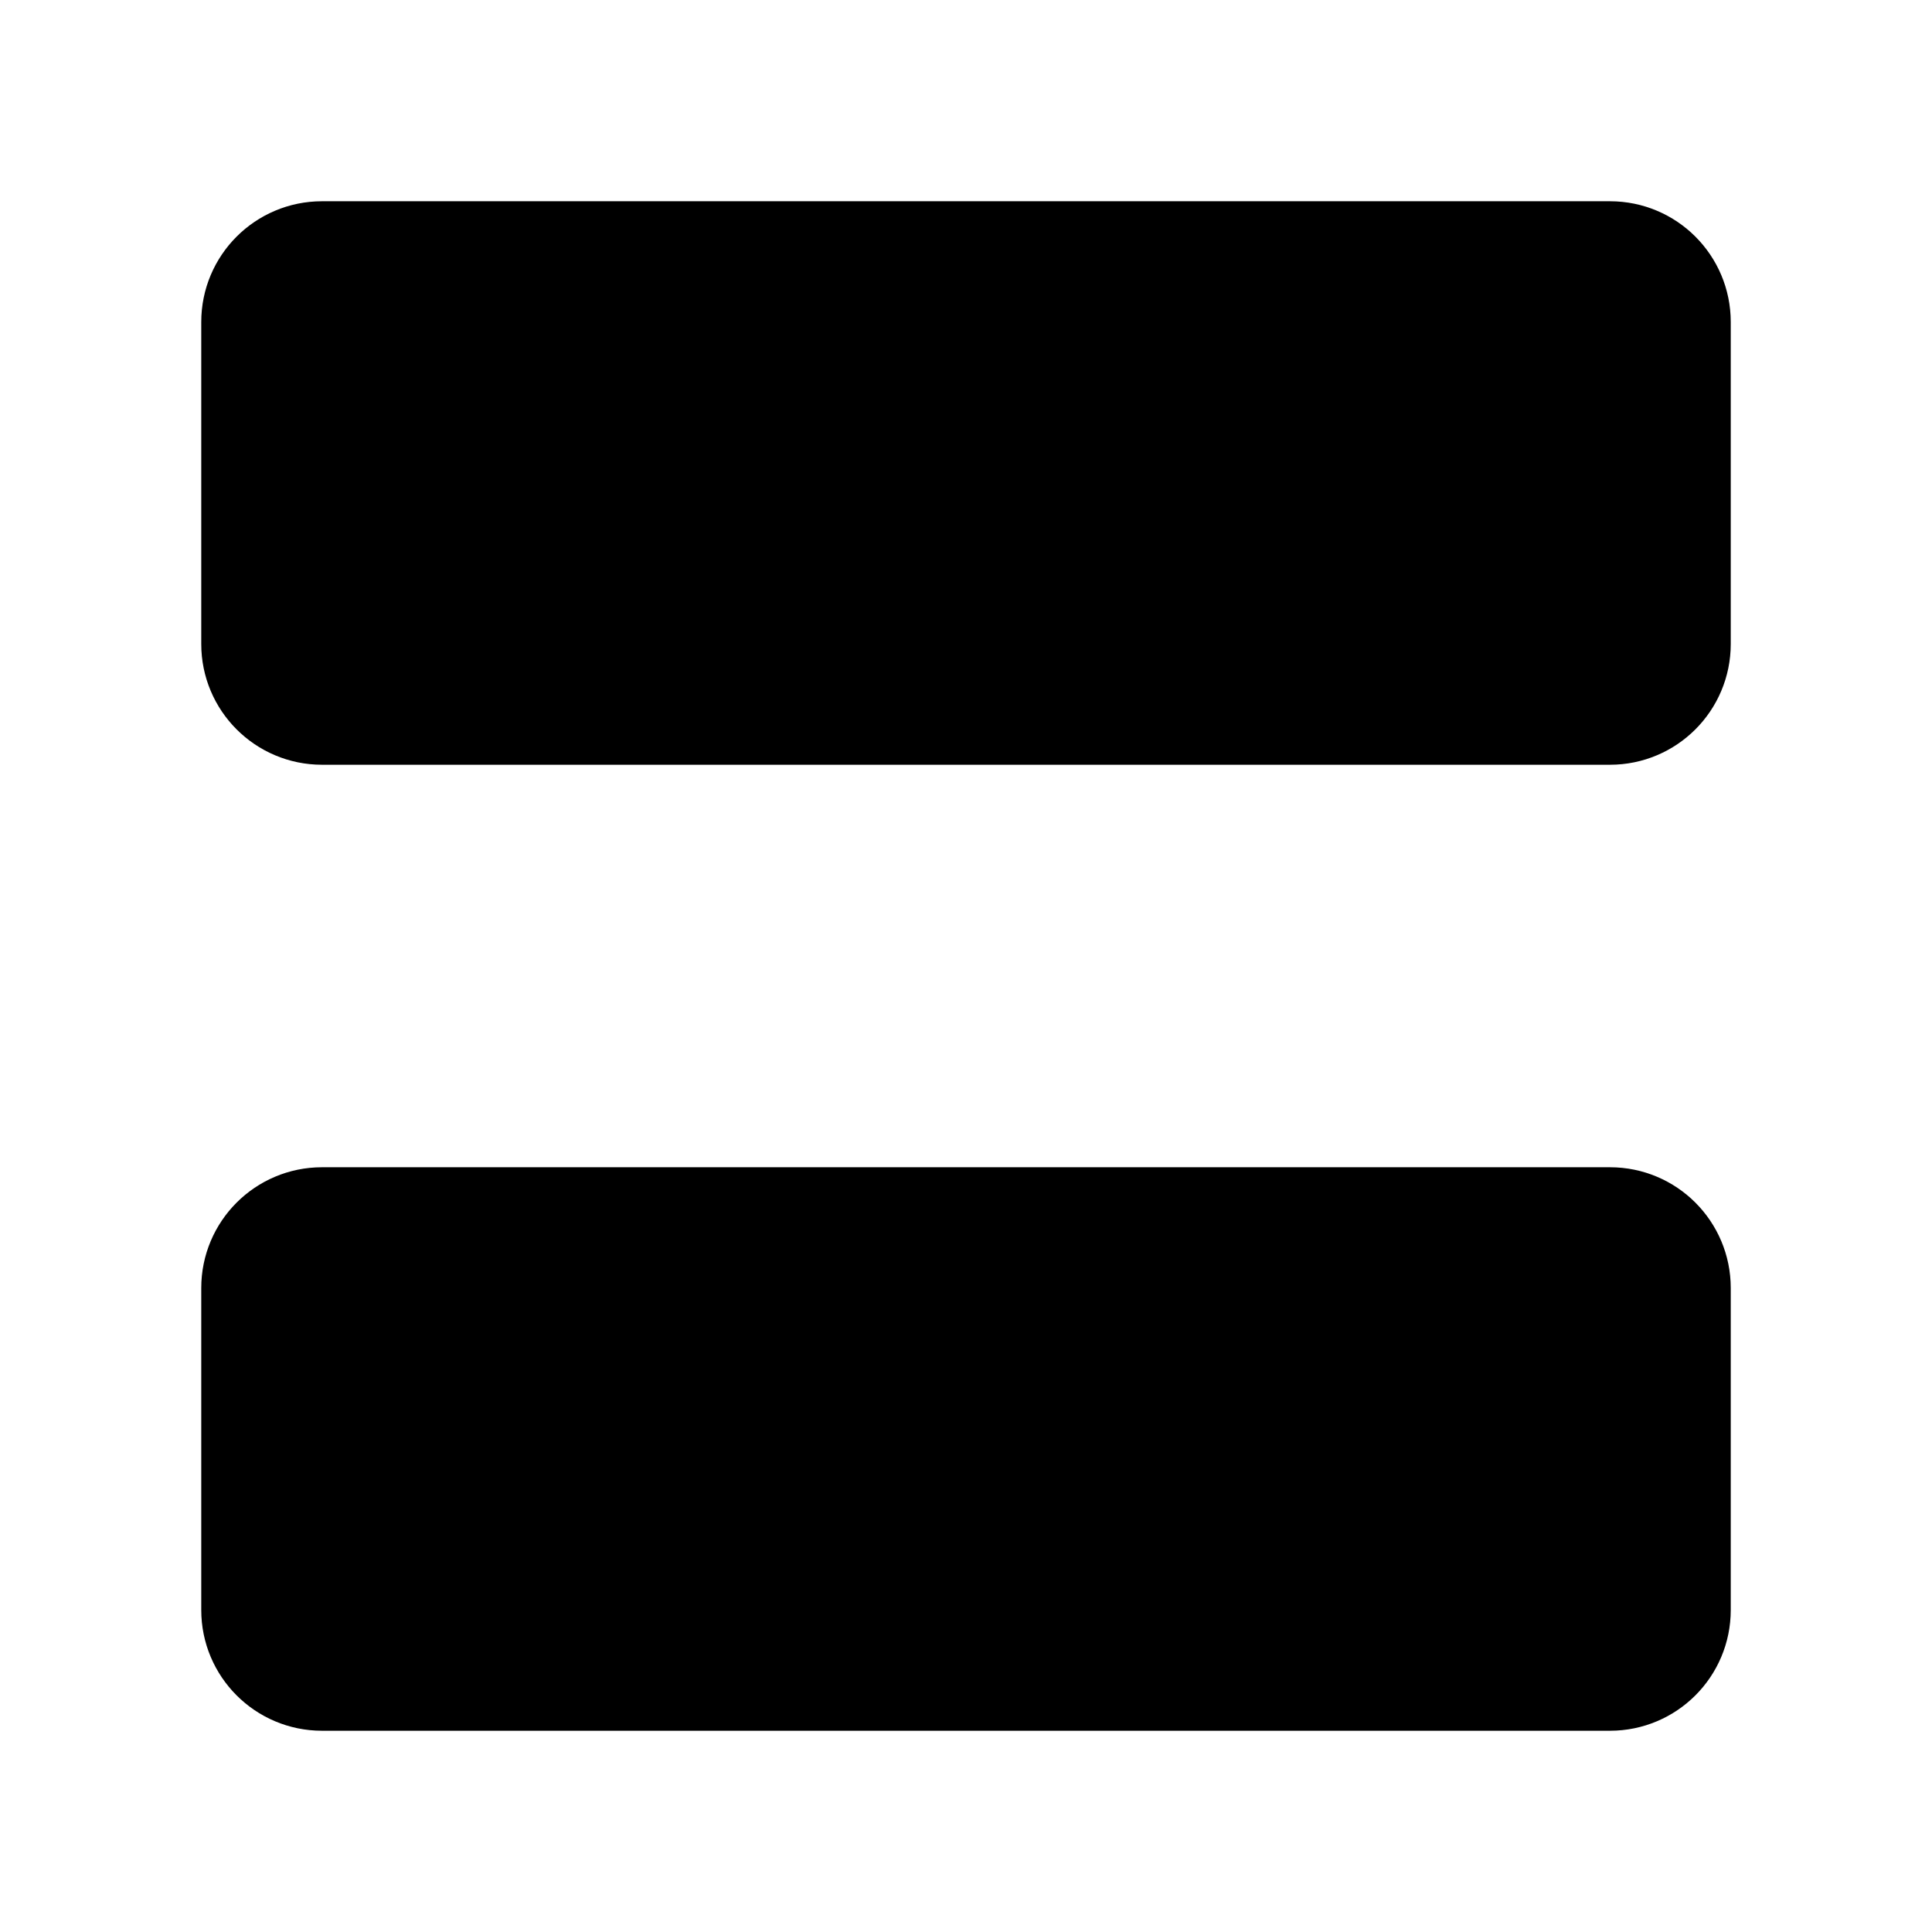
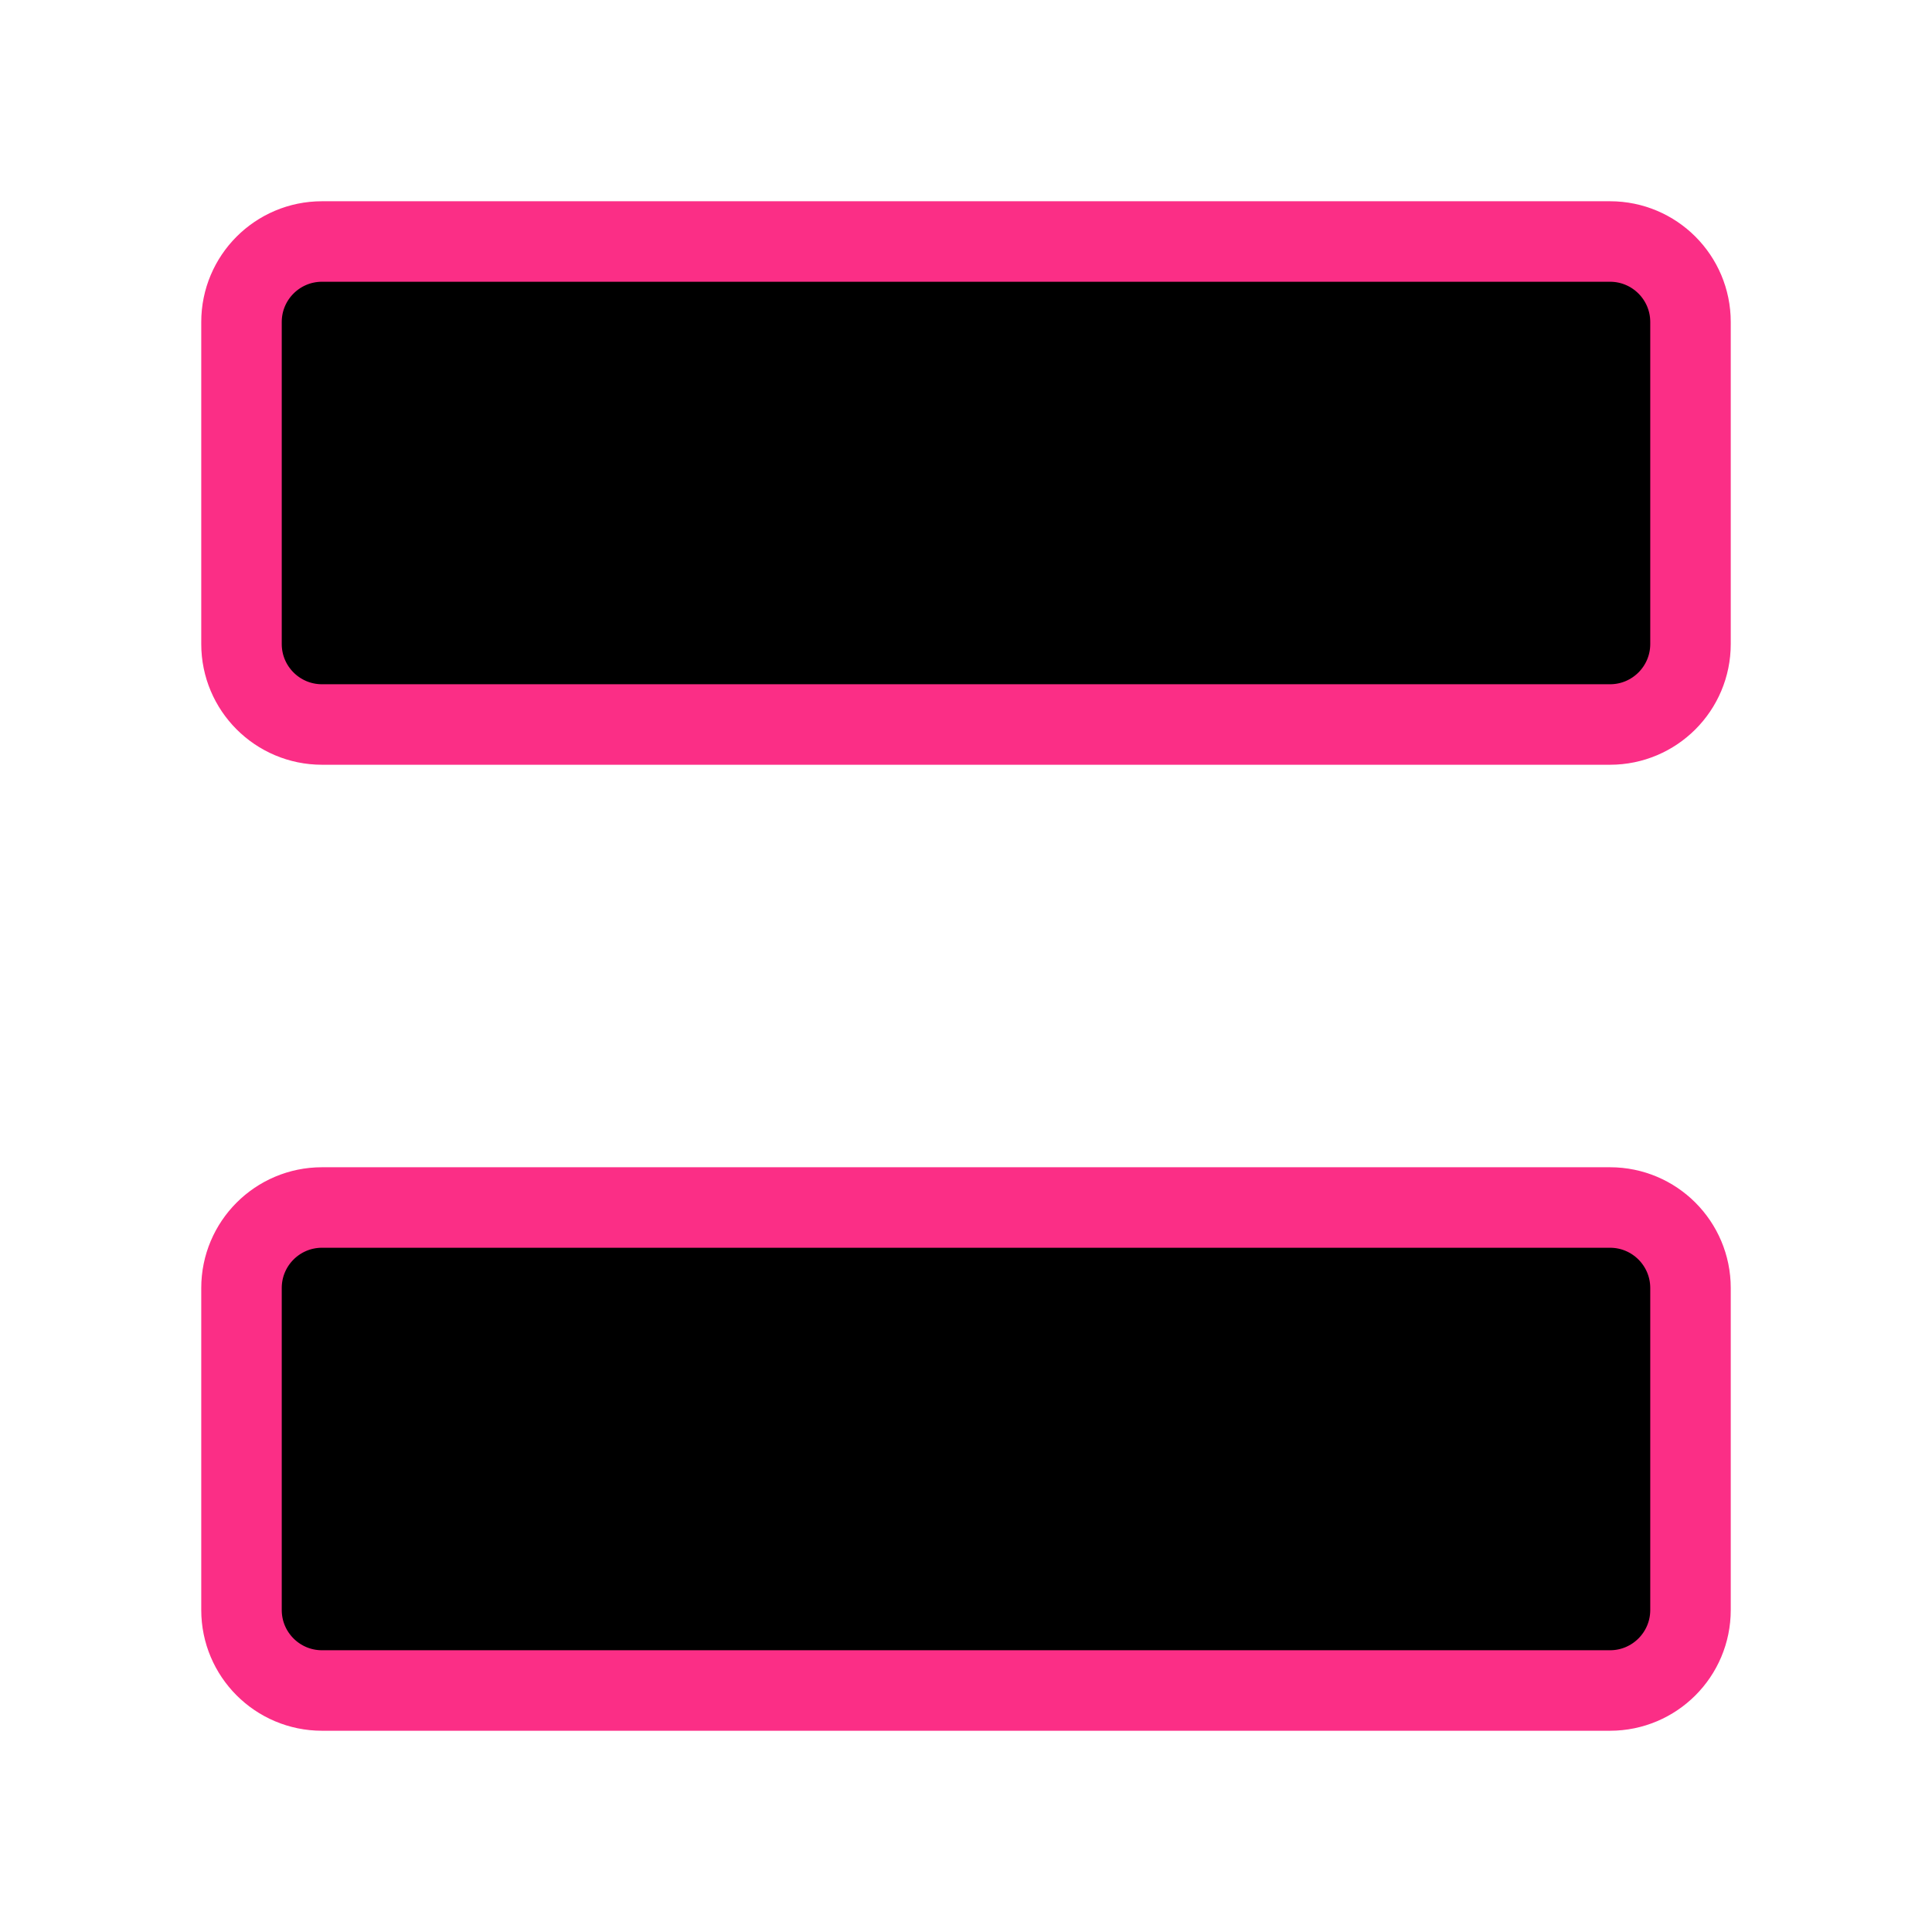
<svg xmlns="http://www.w3.org/2000/svg" width="24" height="24" viewBox="0 0 24 24" fill="none">
-   <rect x="3" y="3" width="18" height="6" rx="1" fill="currentColor" stroke="currentColor" />
-   <rect x="3" y="15" width="18" height="6" rx="1" fill="currentColor" stroke="currentColor" />
+   <rect x="3" y="3" width="18" height="6" rx="1" fill="currentColor" stroke="#FB2E86" />
+   <rect x="3" y="15" width="18" height="6" rx="1" fill="currentColor" stroke="#FB2E86" />
</svg>
